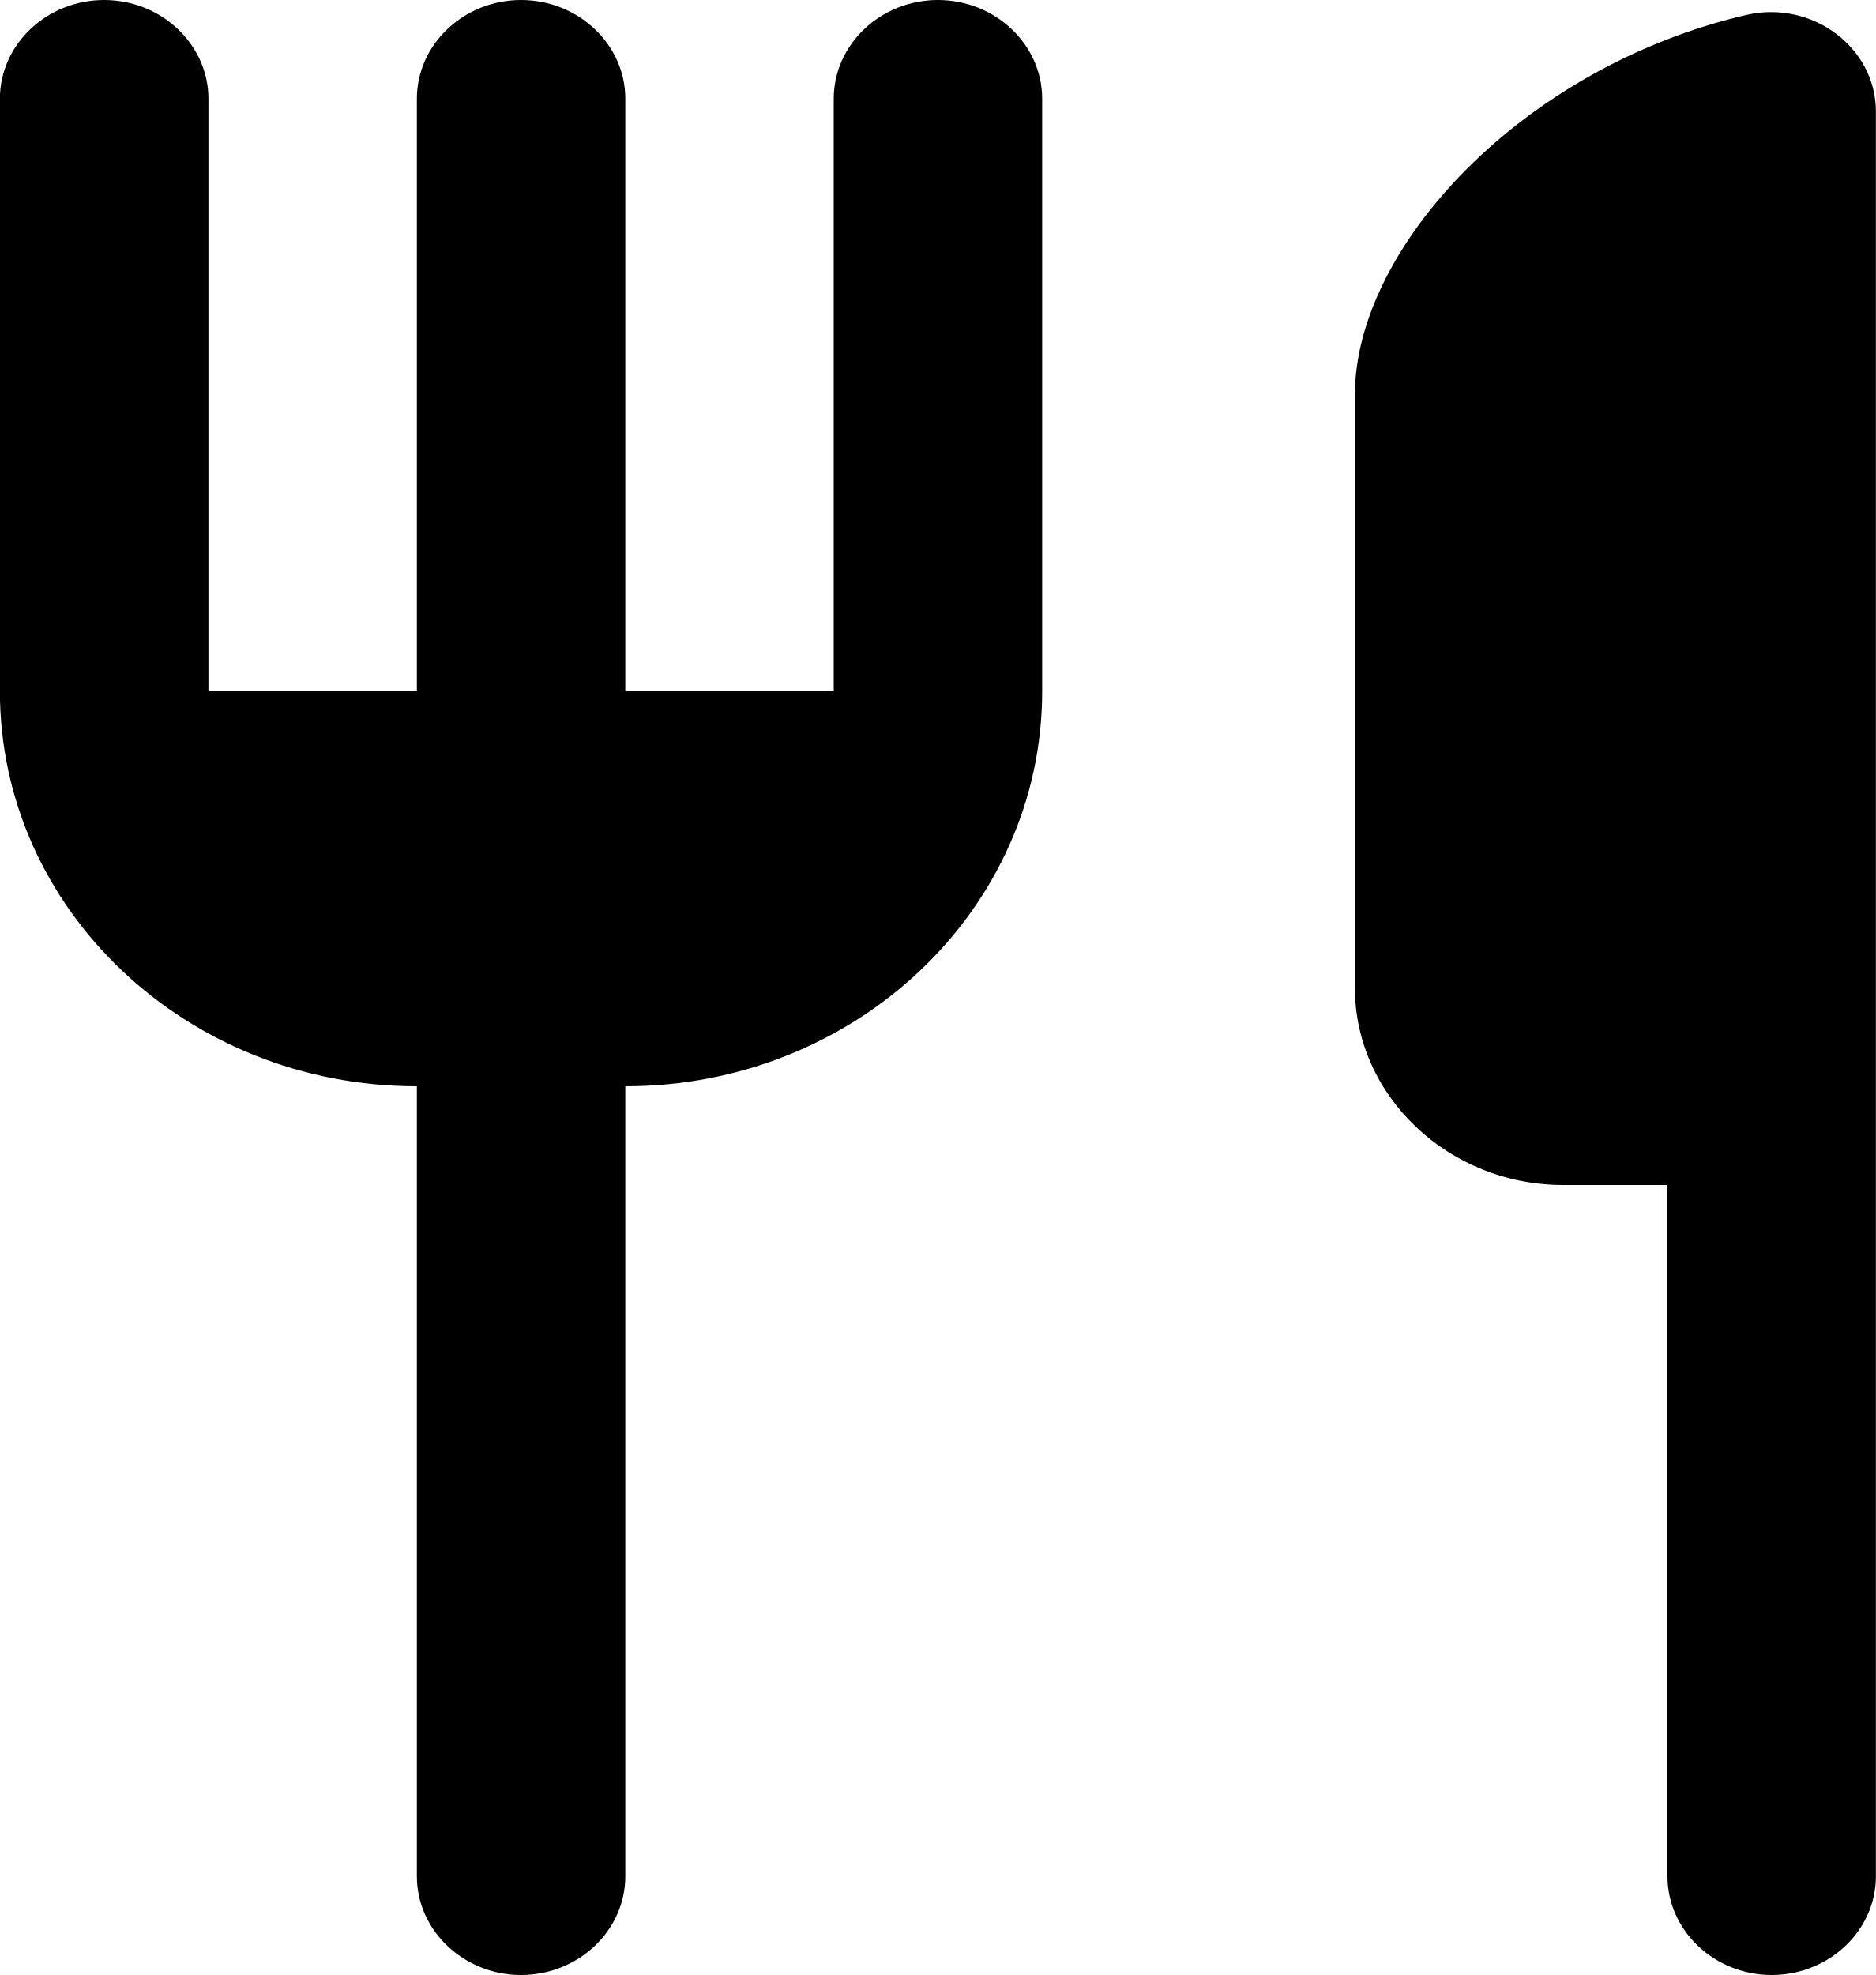
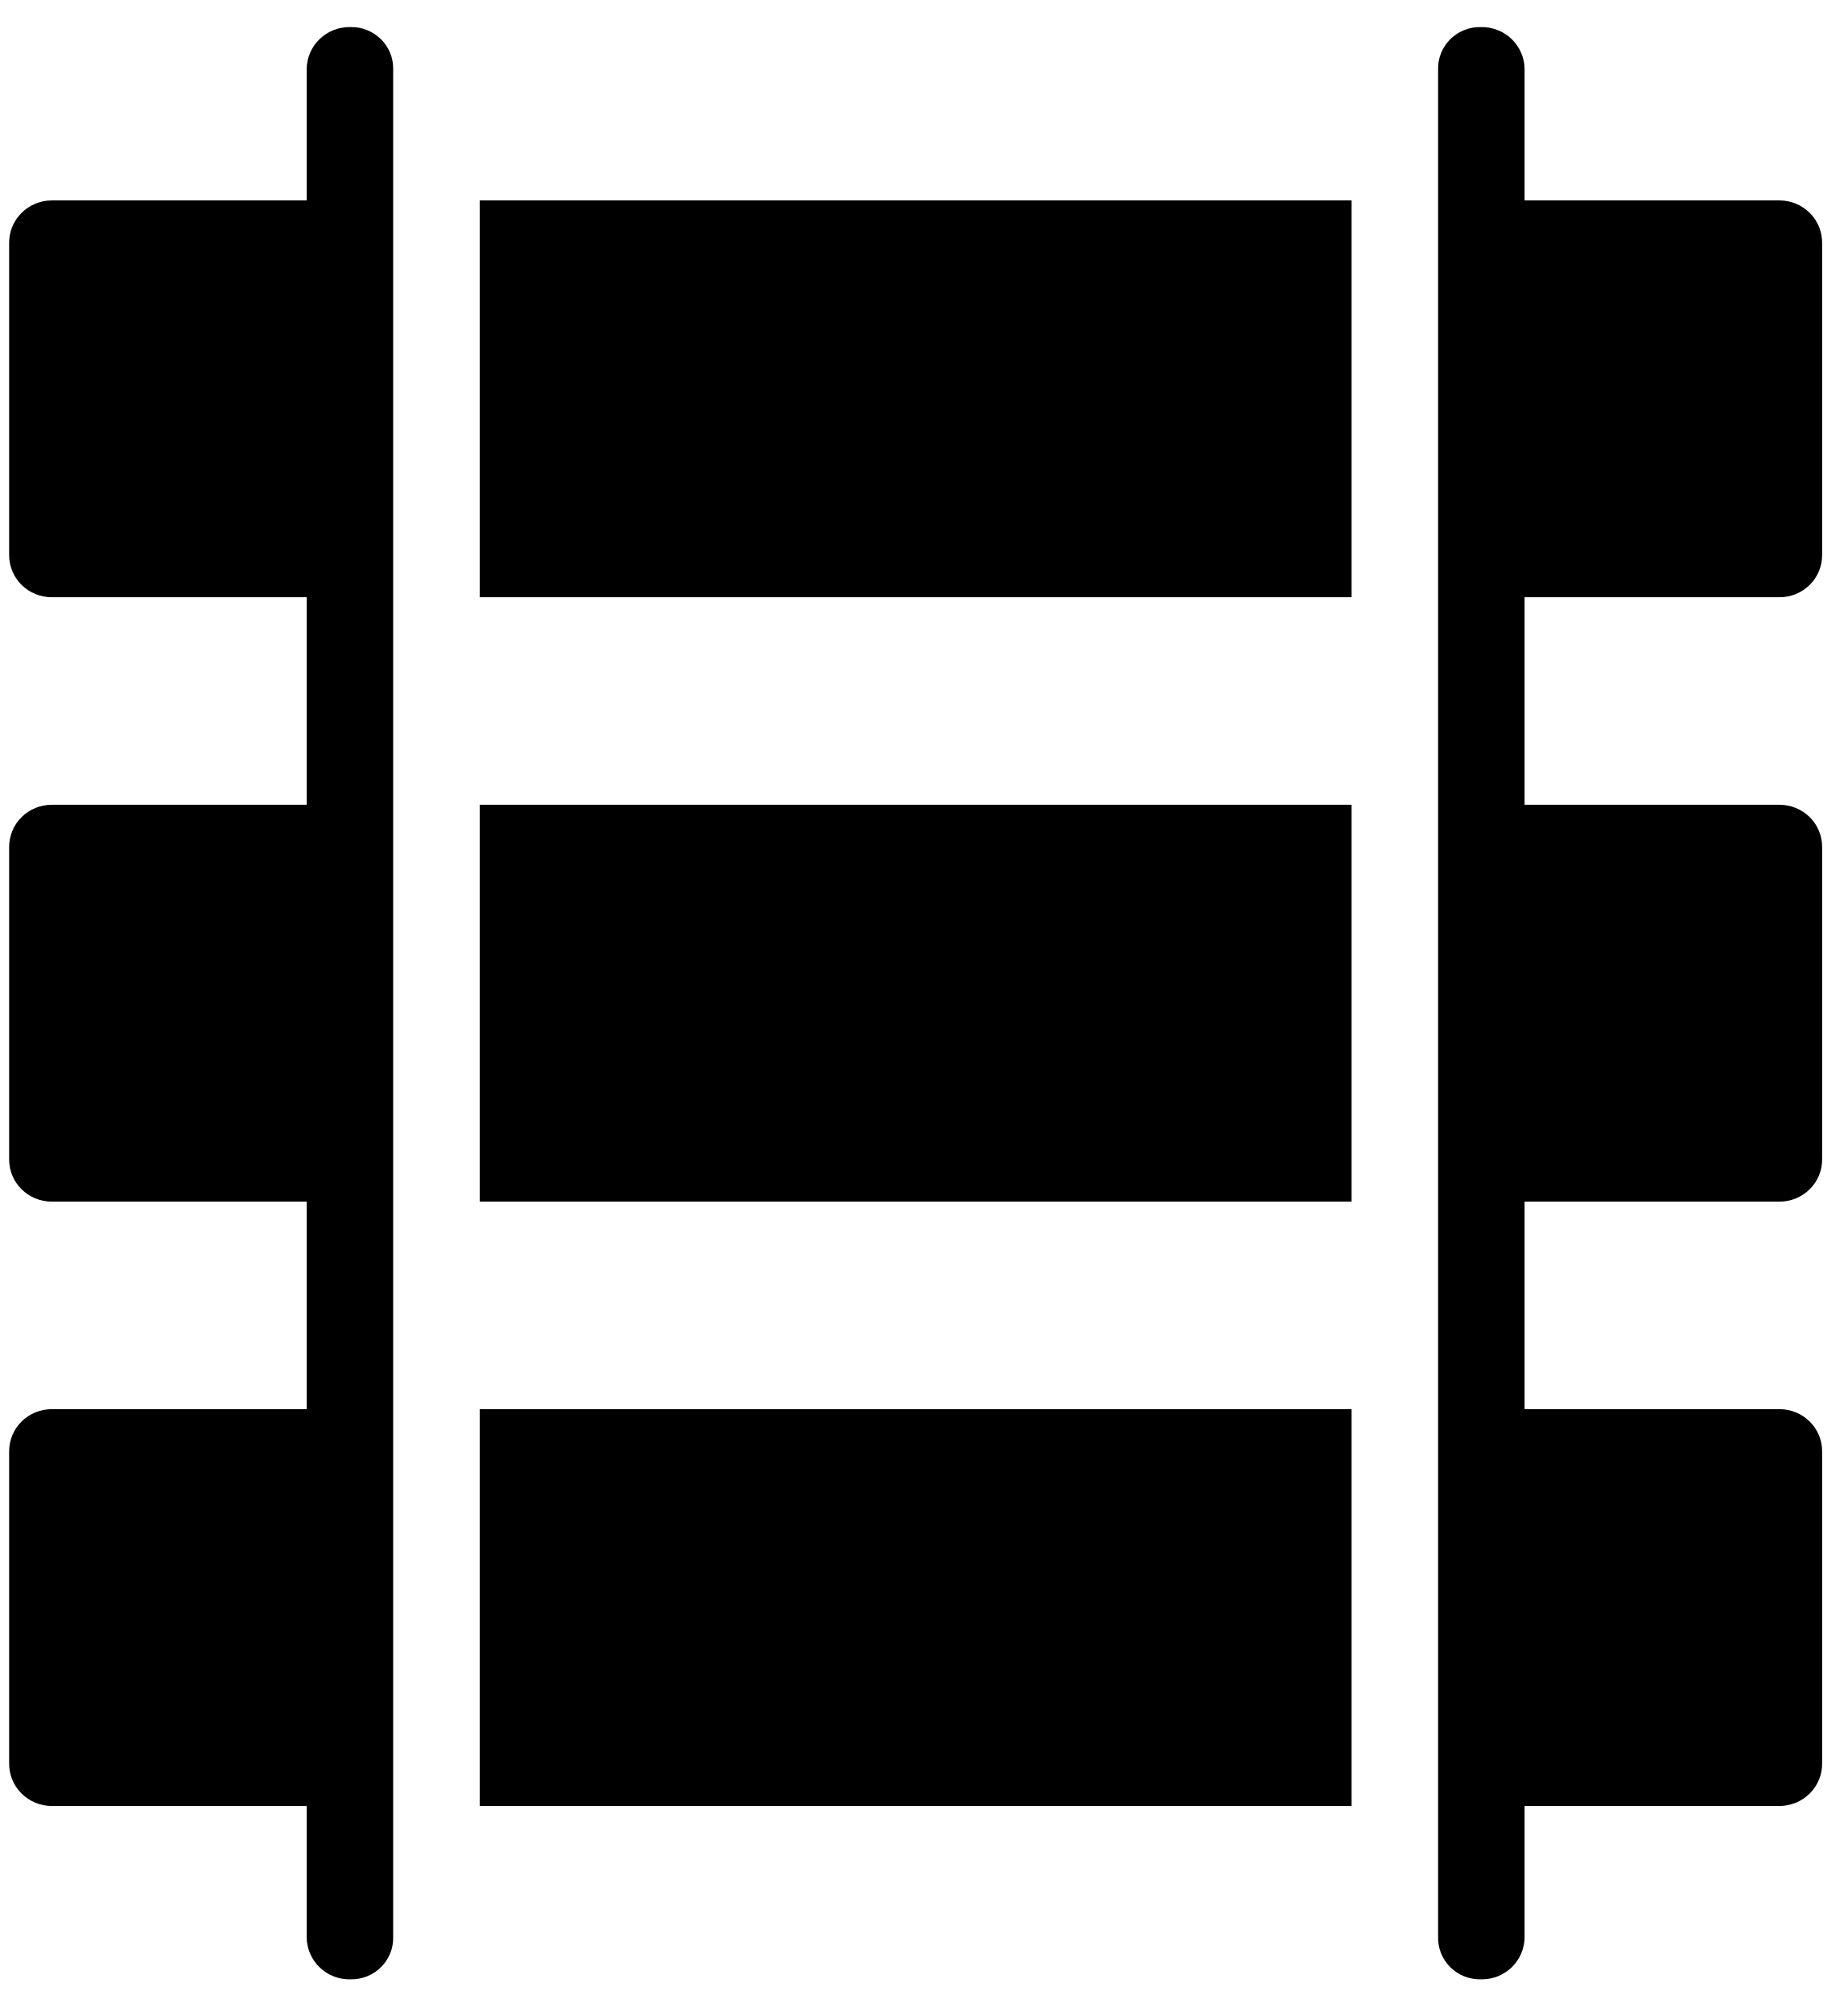
- <svg xmlns="http://www.w3.org/2000/svg" width="19" height="20" viewBox="0 0 19 20" fill="none">
-   <path d="M13.722 4V10C13.722 11.1 14.672 12 15.833 12H16.888V19C16.888 19.55 17.363 20 17.944 20C18.524 20 18.999 19.55 18.999 19V1.13C18.999 0.48 18.355 9.53674e-08 17.691 0.15C15.411 0.68 13.722 2.51 13.722 4ZM8.444 7H6.333V1C6.333 0.45 5.858 0 5.277 0C4.697 0 4.222 0.45 4.222 1V7H2.111V1C2.111 0.45 1.635 0 1.055 0C0.474 0 -0.001 0.45 -0.001 1V7C-0.001 9.21 1.889 11 4.222 11V19C4.222 19.55 4.697 20 5.277 20C5.858 20 6.333 19.55 6.333 19V11C8.665 11 10.555 9.21 10.555 7V1C10.555 0.45 10.08 0 9.499 0C8.919 0 8.444 0.45 8.444 1V7Z" fill="black" />
+ <svg xmlns="http://www.w3.org/2000/svg" width="56" height="61" viewBox="0 0 56 61" fill="none">
+   <path d="M40.974 6.076H14.542V18.107H40.974V6.076ZM40.974 36.431H14.542V24.399H40.974V36.431ZM40.974 54.755H14.542V42.723H40.974V54.755ZM44.889 0.821C45.062 0.817 45.234 0.847 45.395 0.909C45.555 0.971 45.702 1.065 45.826 1.184C45.949 1.303 46.048 1.446 46.115 1.603C46.183 1.76 46.218 1.929 46.218 2.1V6.076H53.945C54.117 6.076 54.288 6.111 54.447 6.177C54.606 6.244 54.75 6.341 54.871 6.464C54.991 6.586 55.086 6.731 55.149 6.89C55.212 7.049 55.242 7.219 55.238 7.39V16.828C55.239 16.996 55.206 17.163 55.141 17.318C55.076 17.474 54.981 17.615 54.86 17.734C54.74 17.852 54.597 17.947 54.44 18.011C54.283 18.075 54.115 18.108 53.945 18.107H46.218V24.399H53.945C54.115 24.399 54.283 24.432 54.44 24.496C54.597 24.56 54.74 24.654 54.86 24.773C54.981 24.892 55.076 25.033 55.141 25.189C55.206 25.344 55.239 25.511 55.238 25.679V35.152C55.239 35.32 55.206 35.486 55.141 35.642C55.076 35.797 54.981 35.938 54.86 36.057C54.74 36.176 54.597 36.27 54.44 36.334C54.283 36.399 54.115 36.431 53.945 36.431H46.218V42.723H53.945C54.115 42.723 54.283 42.756 54.44 42.82C54.597 42.884 54.74 42.978 54.86 43.097C54.981 43.216 55.076 43.357 55.141 43.512C55.206 43.668 55.239 43.834 55.238 44.002V53.441C55.242 53.612 55.212 53.782 55.149 53.941C55.086 54.099 54.991 54.245 54.871 54.367C54.75 54.489 54.606 54.587 54.447 54.653C54.288 54.72 54.117 54.754 53.945 54.755H46.218V58.731C46.218 58.901 46.183 59.07 46.115 59.228C46.048 59.385 45.949 59.527 45.826 59.647C45.702 59.766 45.555 59.859 45.395 59.922C45.234 59.984 45.062 60.014 44.889 60.01C44.718 60.013 44.549 59.982 44.39 59.919C44.232 59.856 44.088 59.762 43.967 59.642C43.846 59.523 43.751 59.381 43.687 59.224C43.624 59.067 43.592 58.9 43.596 58.731V2.1C43.592 1.931 43.624 1.763 43.687 1.607C43.751 1.45 43.846 1.307 43.967 1.188C44.088 1.069 44.232 0.974 44.39 0.911C44.549 0.848 44.718 0.817 44.889 0.821ZM6.675 18.107H1.571C1.401 18.108 1.232 18.075 1.075 18.011C0.918 17.947 0.775 17.852 0.655 17.734C0.535 17.615 0.439 17.474 0.375 17.318C0.31 17.163 0.277 16.996 0.277 16.828V7.39C0.273 7.219 0.303 7.049 0.366 6.89C0.429 6.731 0.524 6.586 0.644 6.464C0.765 6.341 0.909 6.244 1.068 6.177C1.227 6.111 1.398 6.076 1.571 6.076H9.297V2.1C9.298 1.929 9.333 1.76 9.4 1.603C9.467 1.446 9.566 1.303 9.69 1.184C9.813 1.065 9.96 0.971 10.121 0.909C10.281 0.847 10.453 0.817 10.626 0.821C10.797 0.817 10.966 0.848 11.125 0.911C11.283 0.974 11.427 1.069 11.548 1.188C11.669 1.307 11.764 1.45 11.828 1.607C11.892 1.763 11.923 1.931 11.919 2.1V58.731C11.923 58.9 11.892 59.067 11.828 59.224C11.764 59.381 11.669 59.523 11.548 59.642C11.427 59.762 11.283 59.856 11.125 59.919C10.966 59.982 10.797 60.013 10.626 60.01C10.453 60.014 10.281 59.984 10.121 59.922C9.96 59.859 9.813 59.766 9.69 59.647C9.566 59.527 9.467 59.385 9.4 59.228C9.333 59.07 9.298 58.901 9.297 58.731V54.755H1.571C1.398 54.754 1.227 54.72 1.068 54.653C0.909 54.587 0.765 54.489 0.644 54.367C0.524 54.245 0.429 54.099 0.366 53.941C0.303 53.782 0.273 53.612 0.277 53.441V44.002C0.277 43.834 0.31 43.668 0.375 43.512C0.439 43.357 0.535 43.216 0.655 43.097C0.775 42.978 0.918 42.884 1.075 42.82C1.232 42.756 1.401 42.723 1.571 42.723H9.297V36.431H1.571C1.401 36.431 1.232 36.399 1.075 36.334C0.918 36.27 0.775 36.176 0.655 36.057C0.535 35.938 0.439 35.797 0.375 35.642C0.31 35.486 0.277 35.32 0.277 35.152V25.679C0.277 25.511 0.31 25.344 0.375 25.189C0.439 25.033 0.535 24.892 0.655 24.773C0.775 24.654 0.918 24.56 1.075 24.496C1.232 24.432 1.401 24.399 1.571 24.399H9.297V18.107H6.675Z" fill="black" />
</svg>
